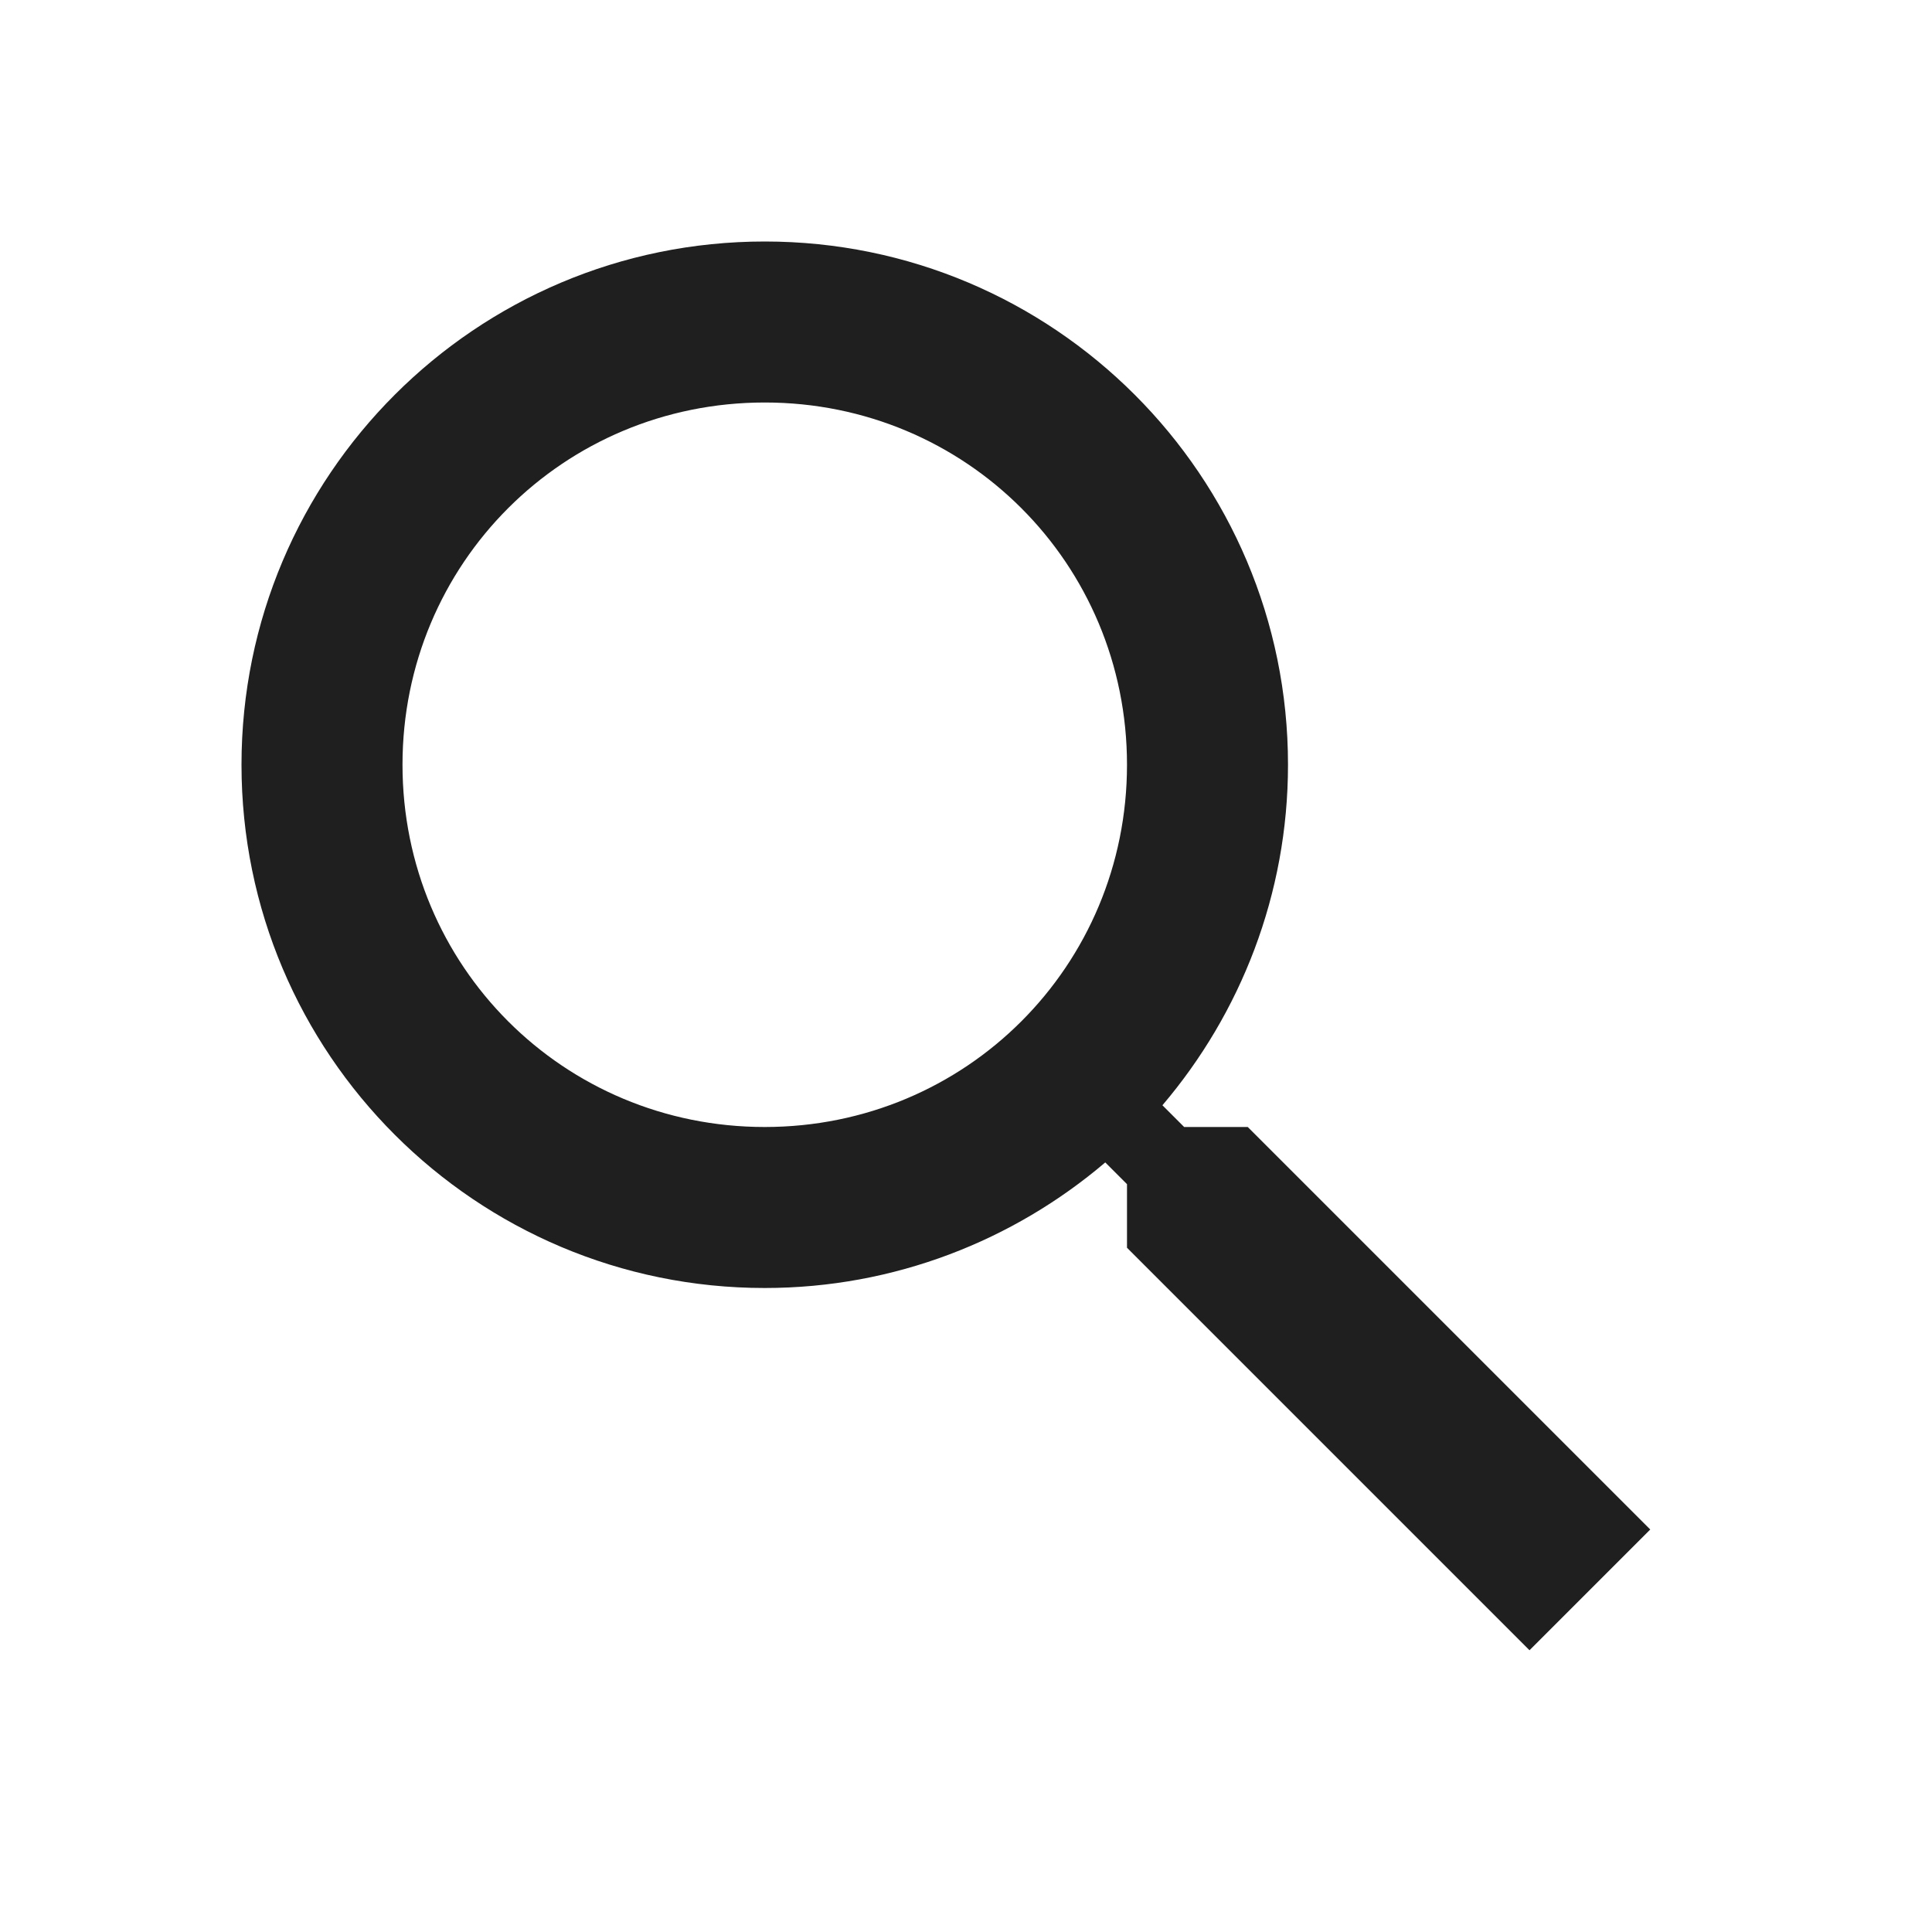
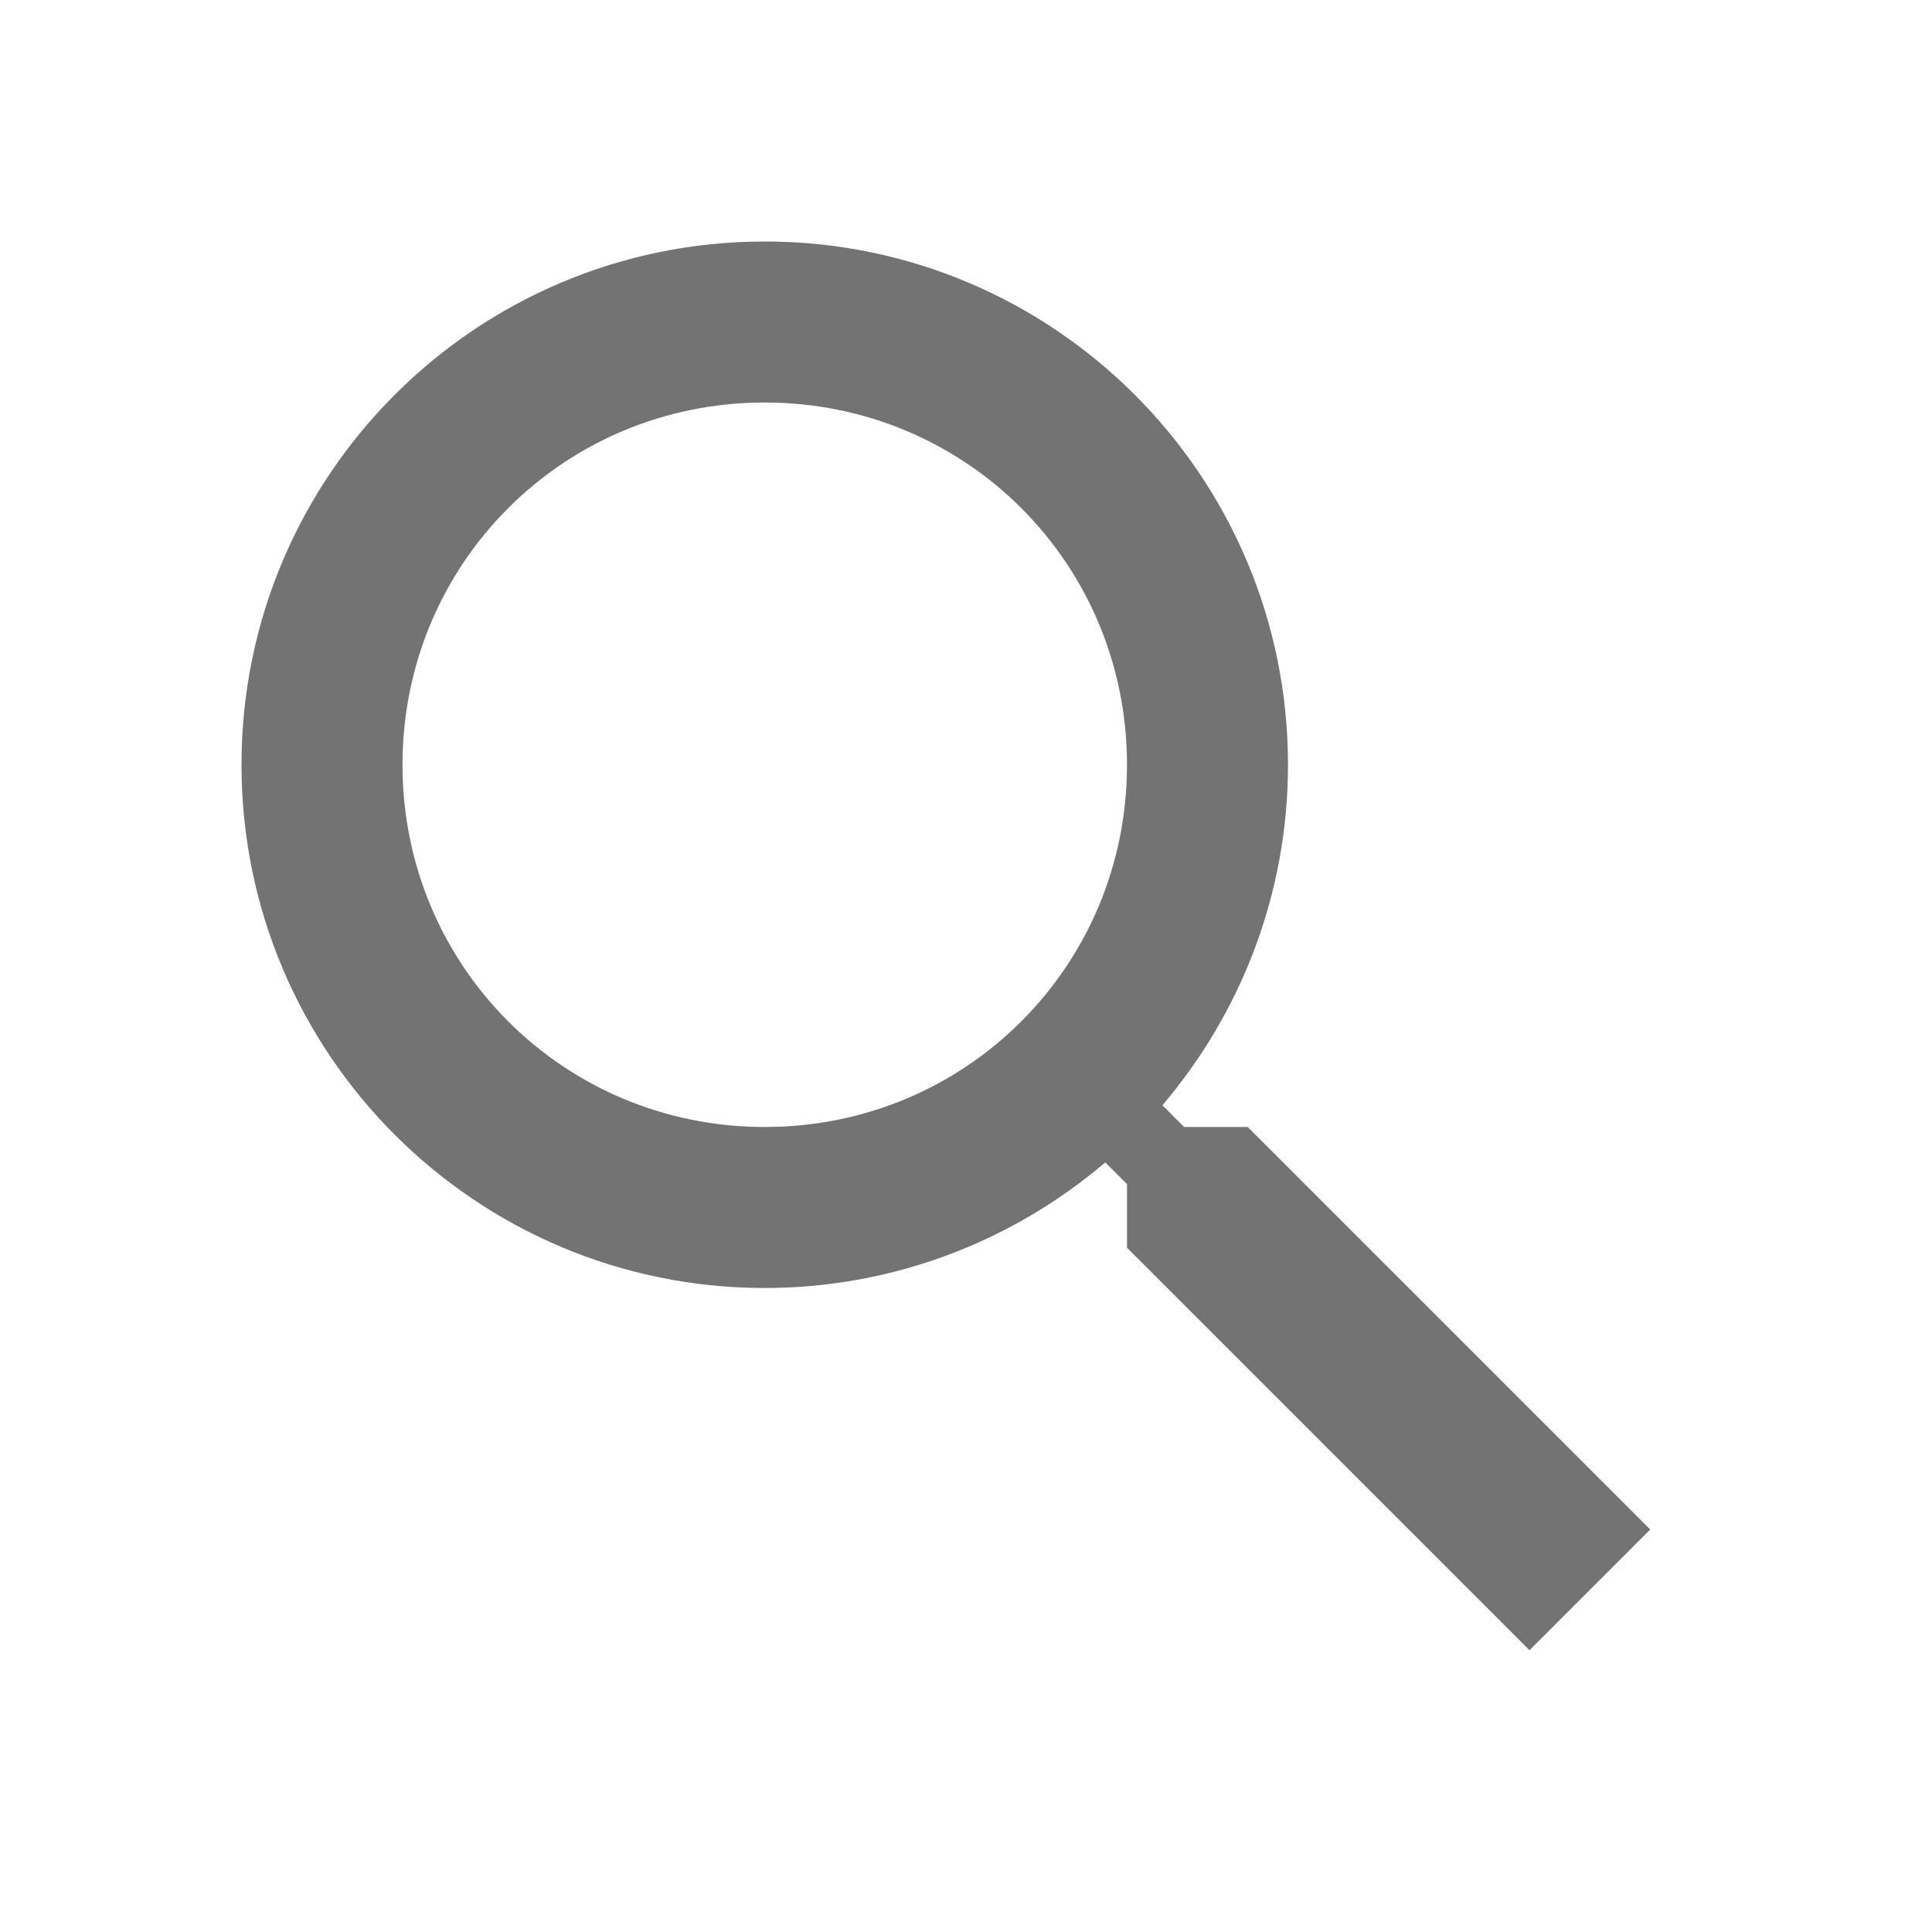
- <svg xmlns="http://www.w3.org/2000/svg" fill="#1f1f1f" viewBox="0 0 24 24">
+ <svg xmlns="http://www.w3.org/2000/svg" fill="#737373" viewBox="0 0 24 24">
  <path d="M9.5,3A6.5,6.5 0 0,1 16,9.5C16,11.11 15.41,12.59 14.44,13.73L14.71,14H15.5L20.5,19L19,20.5L14,15.5V14.71L13.73,14.44C12.59,15.41 11.11,16 9.5,16A6.5,6.5 0 0,1 3,9.5A6.5,6.5 0 0,1 9.5,3M9.5,5C7,5 5,7 5,9.5C5,12 7,14 9.5,14C12,14 14,12 14,9.5C14,7 12,5 9.5,5Z" />
</svg>
